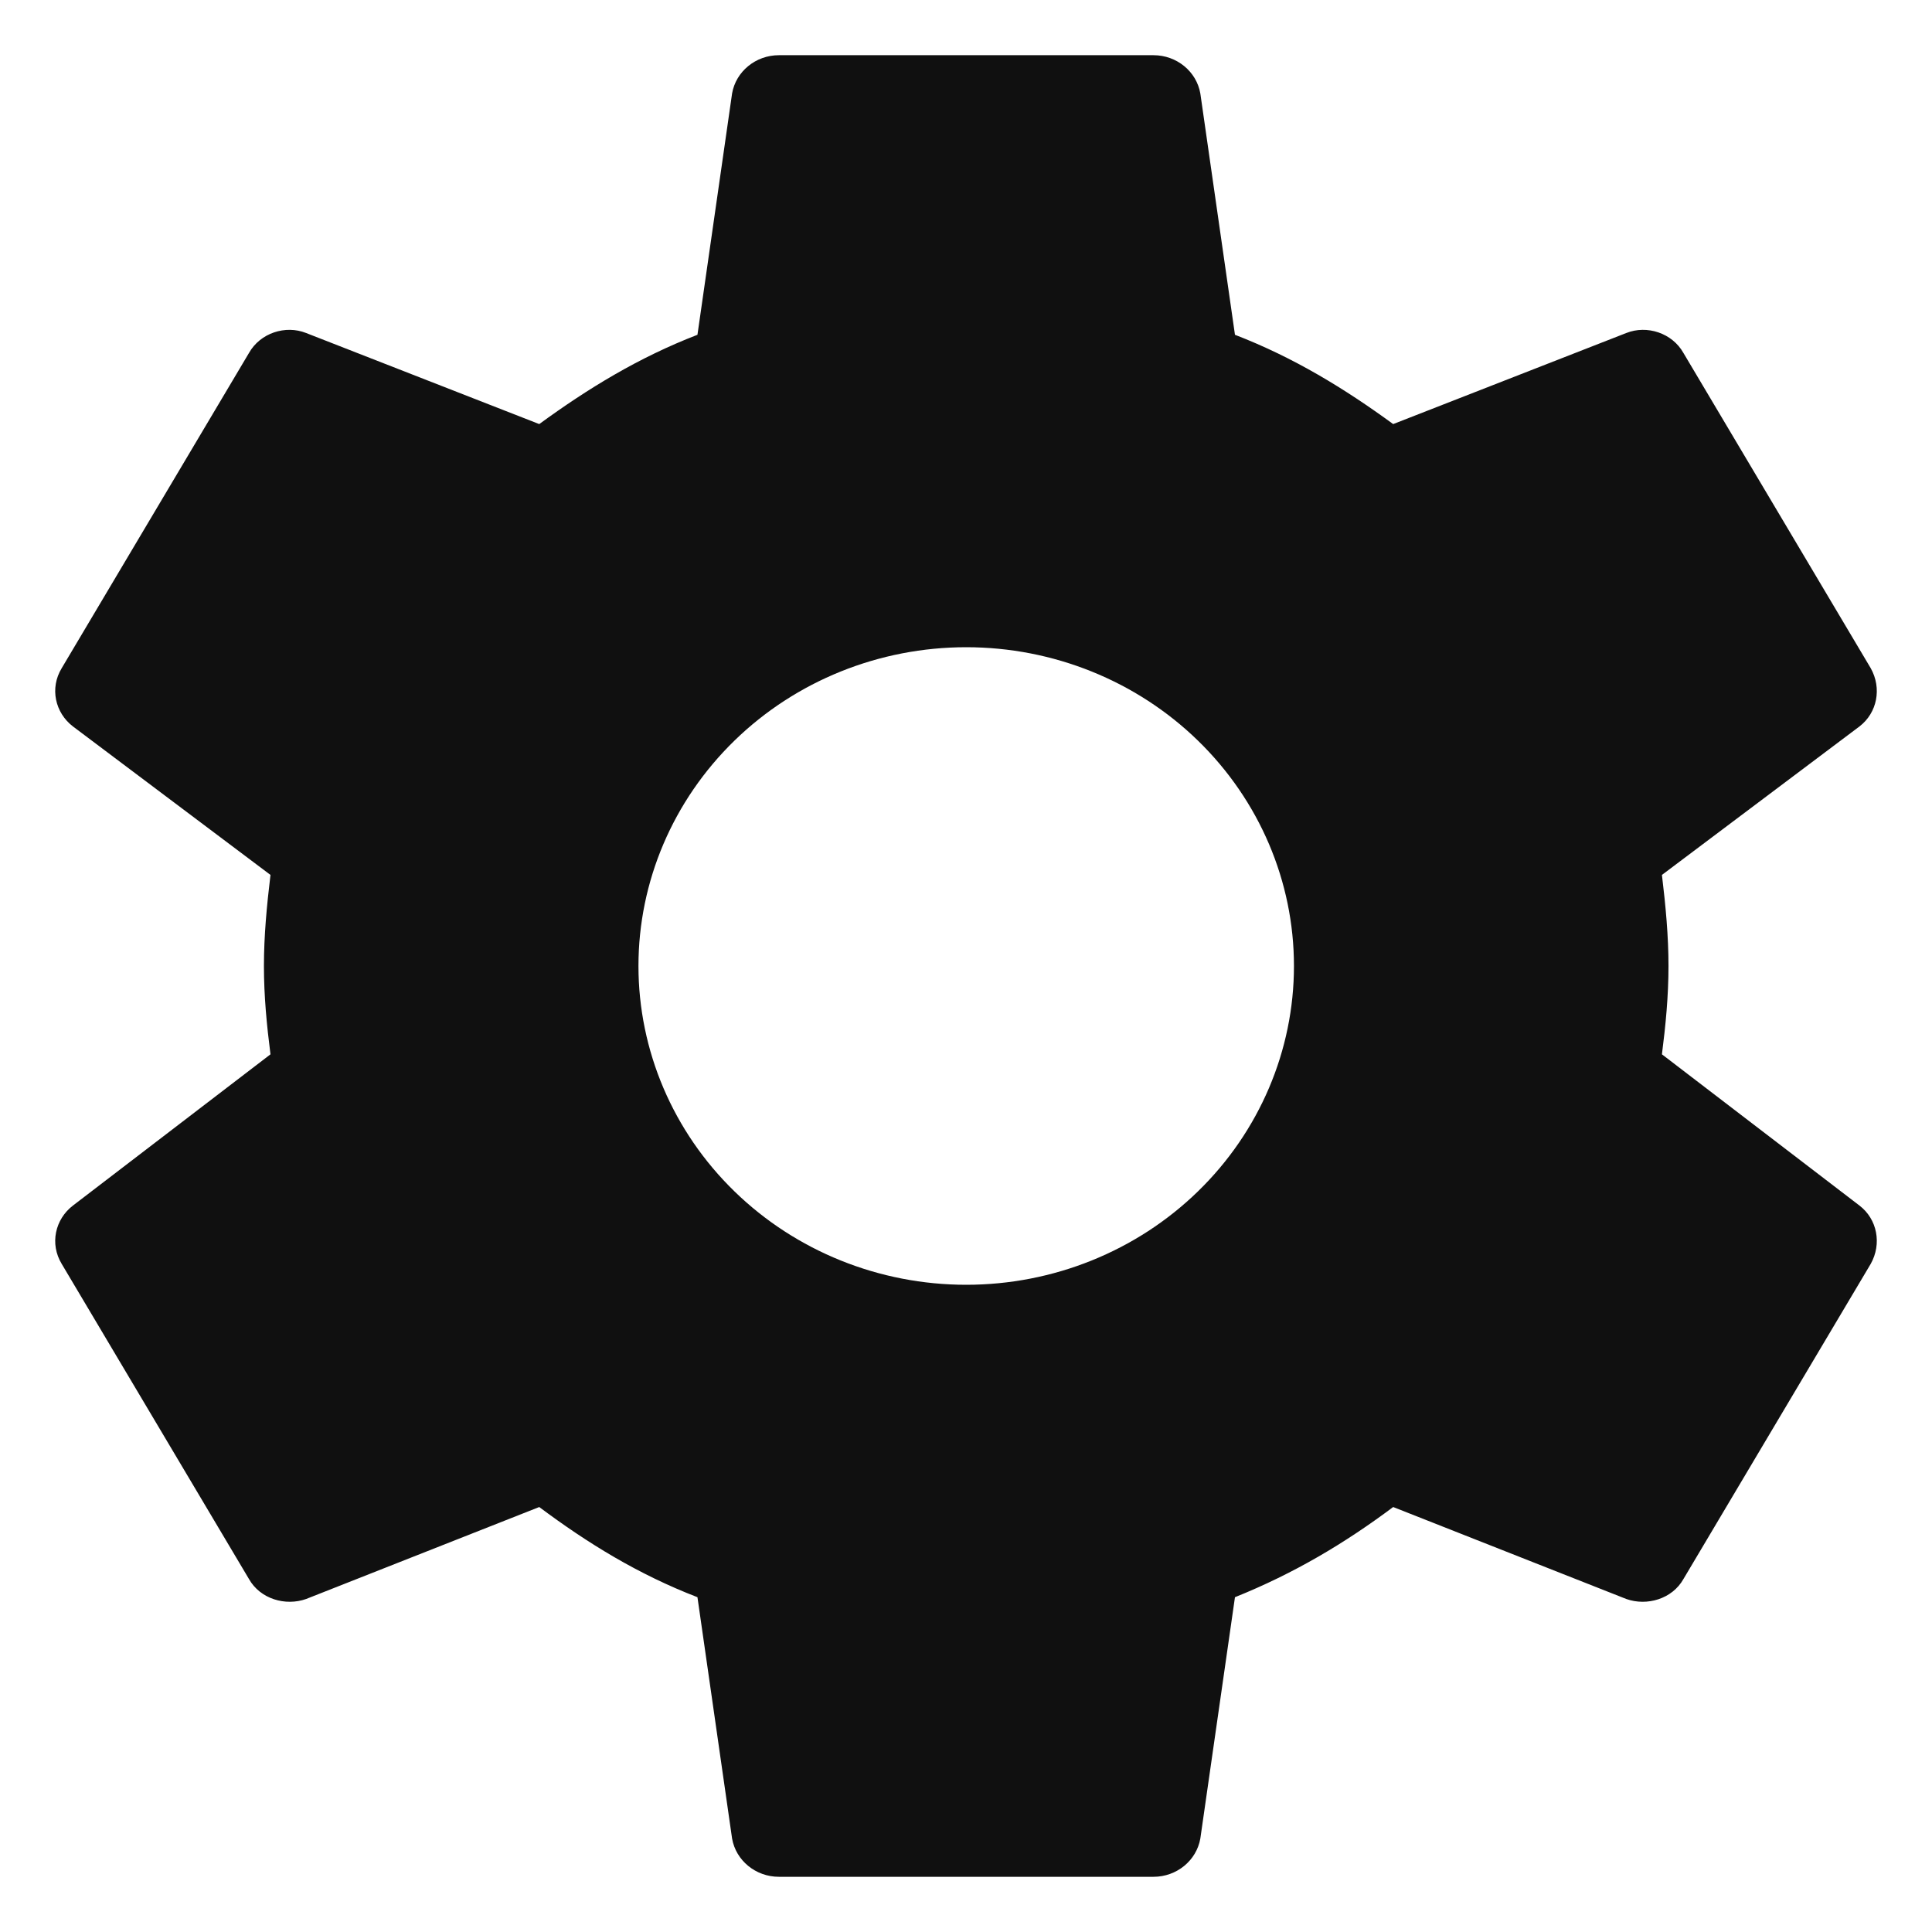
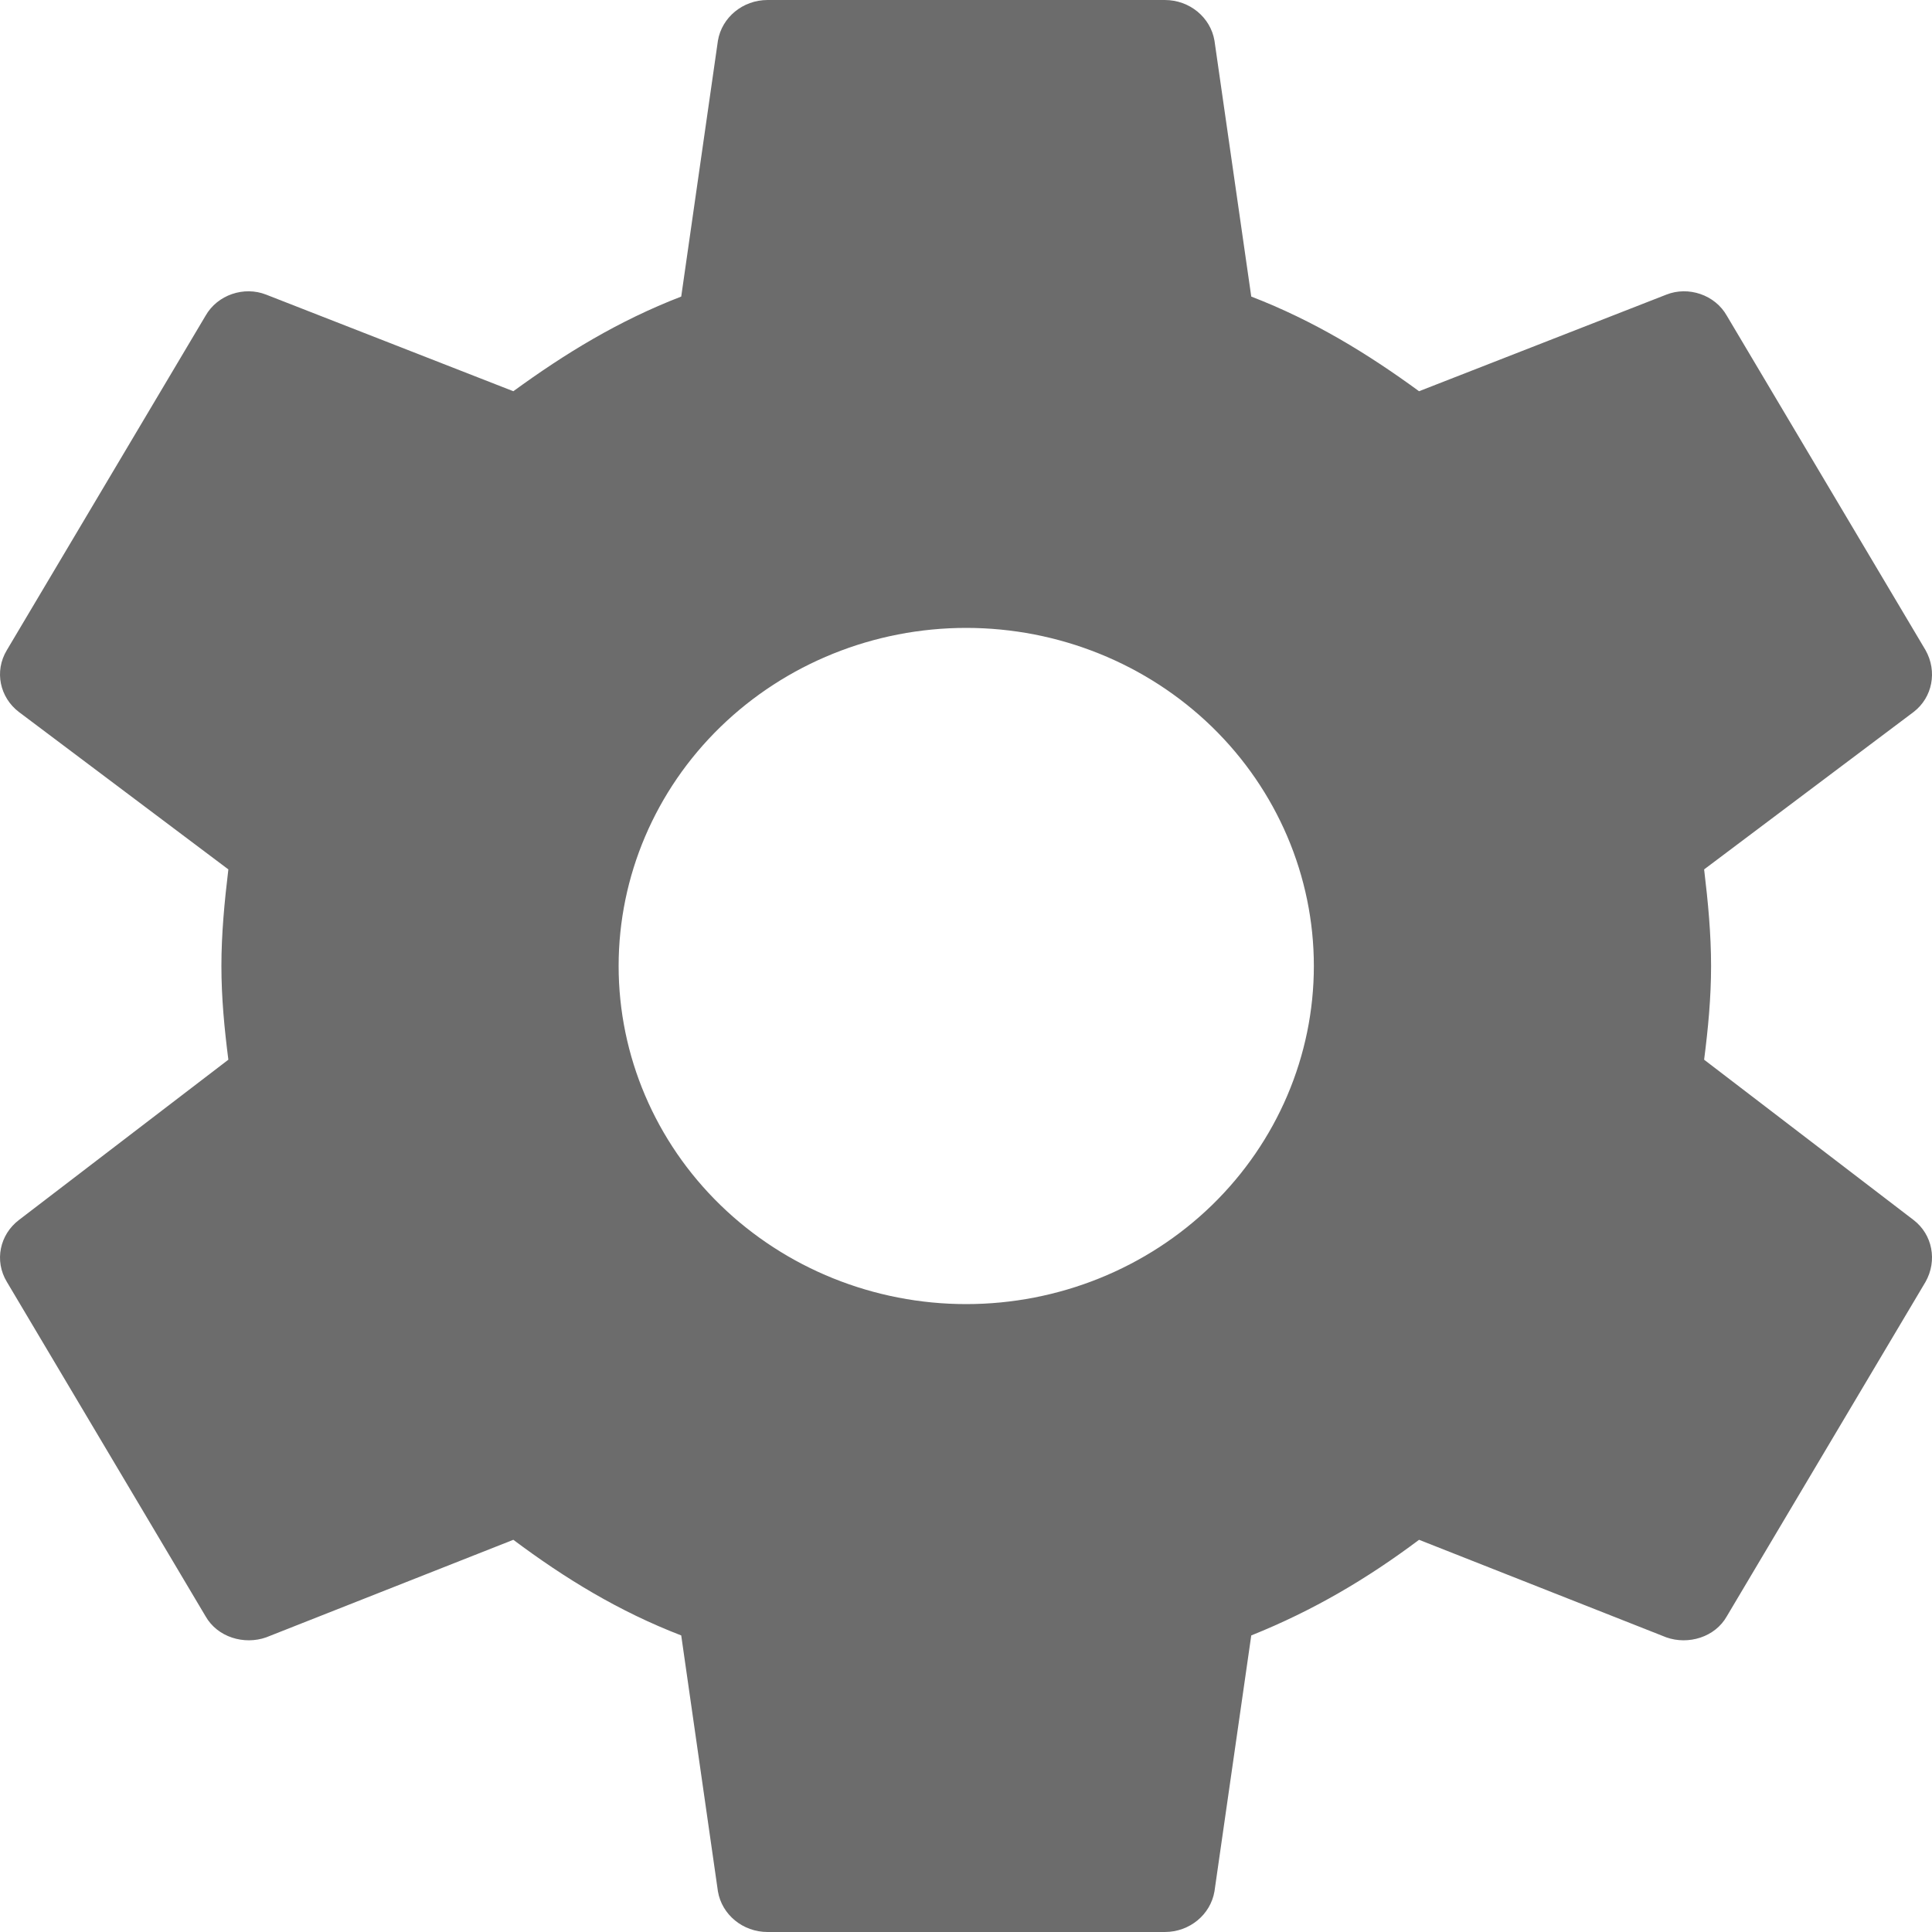
- <svg xmlns="http://www.w3.org/2000/svg" width="28" height="28" viewBox="0 0 28 28" fill="none">
-   <path d="M14.003 18.62C12.743 18.62 11.535 18.133 10.645 17.267C9.754 16.401 9.253 15.225 9.253 14C9.253 12.775 9.754 11.6 10.645 10.733C11.535 9.867 12.743 9.38 14.003 9.38C15.263 9.38 16.471 9.867 17.361 10.733C18.252 11.6 18.753 12.775 18.753 14C18.753 15.225 18.252 16.401 17.361 17.267C16.471 18.133 15.263 18.62 14.003 18.62ZM24.086 15.28C24.14 14.858 24.181 14.436 24.181 14C24.181 13.564 24.14 13.129 24.086 12.68L26.949 10.528C27.207 10.33 27.275 9.974 27.112 9.684L24.398 5.116C24.235 4.826 23.869 4.707 23.57 4.826L20.191 6.146C19.485 5.631 18.753 5.182 17.898 4.852L17.396 1.354C17.341 1.038 17.056 0.8 16.717 0.8H11.289C10.95 0.8 10.665 1.038 10.61 1.354L10.108 4.852C9.253 5.182 8.521 5.631 7.815 6.146L4.436 4.826C4.137 4.707 3.771 4.826 3.608 5.116L0.894 9.684C0.718 9.974 0.799 10.33 1.057 10.528L3.92 12.68C3.866 13.129 3.825 13.564 3.825 14C3.825 14.436 3.866 14.858 3.92 15.28L1.057 17.472C0.799 17.67 0.718 18.026 0.894 18.317L3.608 22.884C3.771 23.174 4.137 23.28 4.436 23.174L7.815 21.841C8.521 22.369 9.253 22.818 10.108 23.148L10.61 26.646C10.665 26.962 10.95 27.2 11.289 27.2H16.717C17.056 27.2 17.341 26.962 17.396 26.646L17.898 23.148C18.753 22.804 19.485 22.369 20.191 21.841L23.57 23.174C23.869 23.28 24.235 23.174 24.398 22.884L27.112 18.317C27.275 18.026 27.207 17.67 26.949 17.472L24.086 15.28Z" fill="#101010" />
+ <svg xmlns="http://www.w3.org/2000/svg" width="20" height="20" viewBox="0 0 20 20" fill="none">
+   <path d="M10.002 13.5C9.048 13.5 8.133 13.131 7.458 12.475C6.783 11.819 6.404 10.928 6.404 10C6.404 9.072 6.783 8.181 7.458 7.525C8.133 6.869 9.048 6.5 10.002 6.5C10.957 6.5 11.872 6.869 12.547 7.525C13.221 8.181 13.601 9.072 13.601 10C13.601 10.928 13.221 11.819 12.547 12.475C11.872 13.131 10.957 13.5 10.002 13.5ZM17.641 10.97C17.682 10.65 17.713 10.33 17.713 10C17.713 9.67 17.682 9.34 17.641 9L19.81 7.37C20.005 7.22 20.057 6.95 19.933 6.73L17.877 3.27C17.754 3.05 17.476 2.96 17.25 3.05L14.69 4.05C14.156 3.66 13.601 3.32 12.953 3.07L12.572 0.42C12.531 0.18 12.315 0 12.058 0H7.946C7.689 0 7.473 0.18 7.432 0.42L7.052 3.07C6.404 3.32 5.849 3.66 5.314 4.05L2.755 3.05C2.528 2.96 2.251 3.05 2.127 3.27L0.071 6.73C-0.062 6.95 -0.001 7.22 0.195 7.37L2.364 9C2.323 9.34 2.292 9.67 2.292 10C2.292 10.33 2.323 10.65 2.364 10.97L0.195 12.63C-0.001 12.78 -0.062 13.05 0.071 13.27L2.127 16.73C2.251 16.95 2.528 17.03 2.755 16.95L5.314 15.94C5.849 16.34 6.404 16.68 7.052 16.93L7.432 19.58C7.473 19.82 7.689 20 7.946 20H12.058C12.315 20 12.531 19.82 12.572 19.58L12.953 16.93C13.601 16.67 14.156 16.34 14.69 15.94L17.25 16.95C17.476 17.03 17.754 16.95 17.877 16.73L19.933 13.27C20.057 13.05 20.005 12.78 19.81 12.63L17.641 10.97Z" fill="#6C6C6C" />
</svg>
